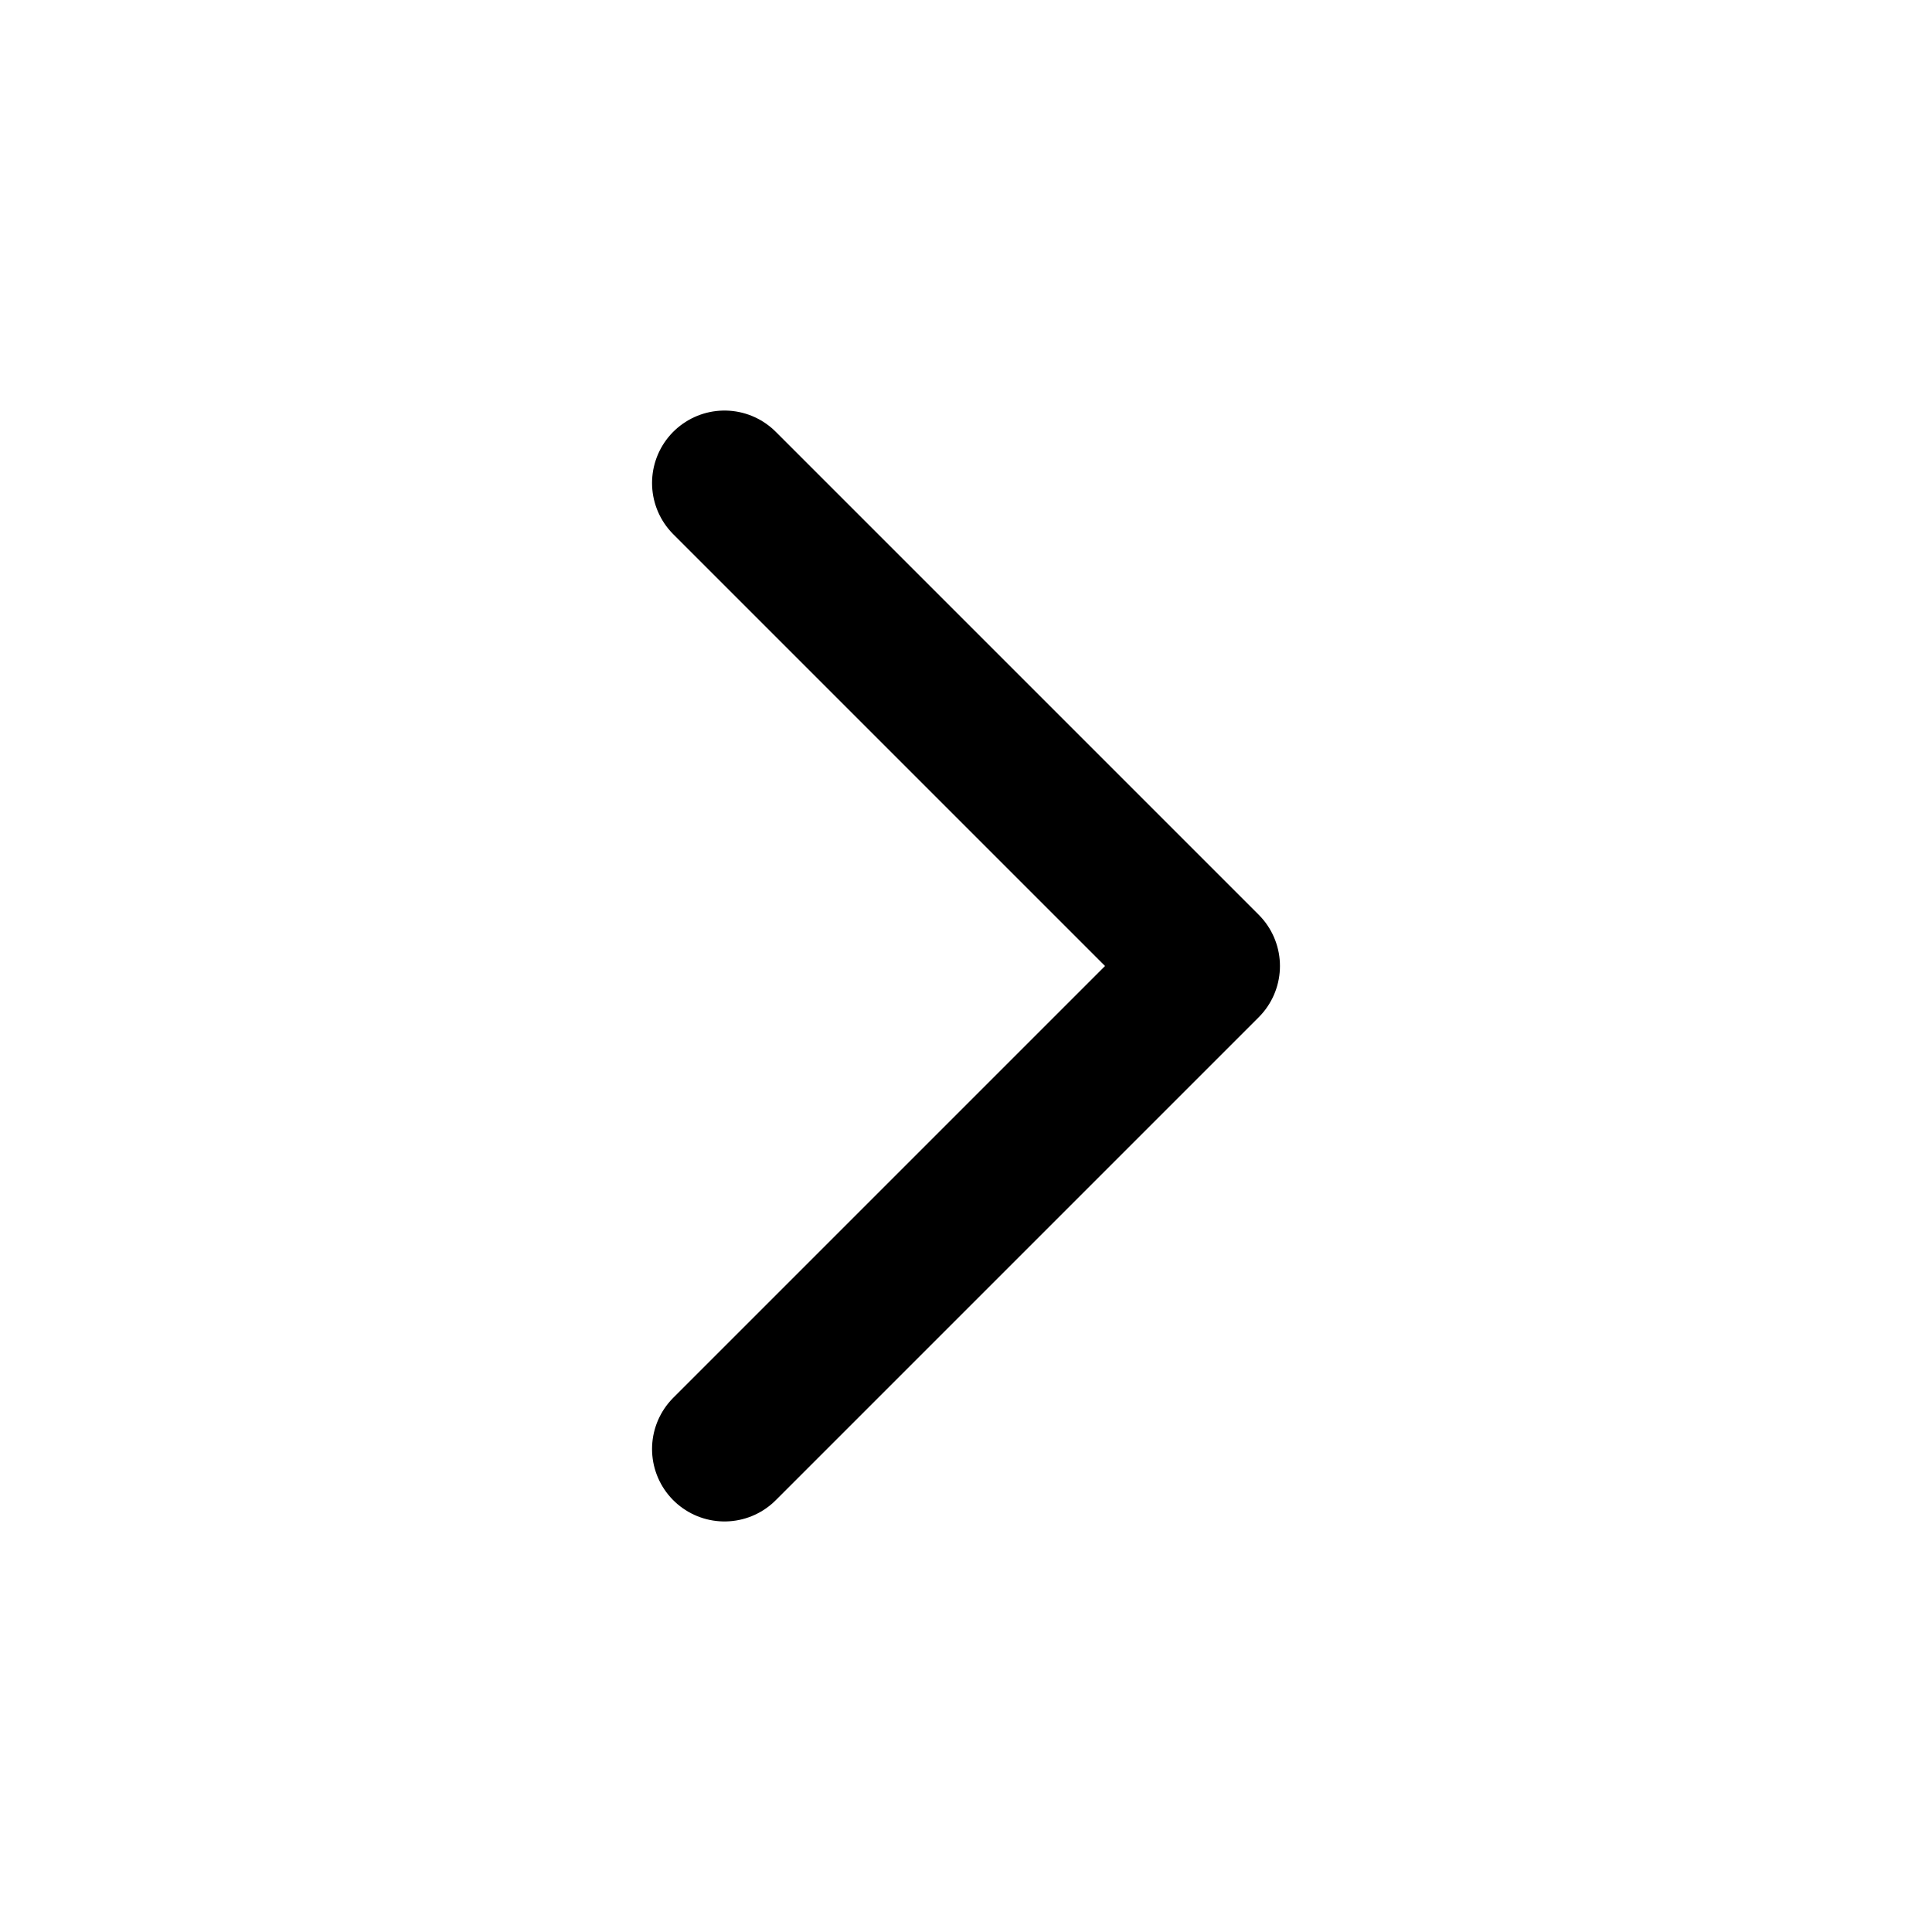
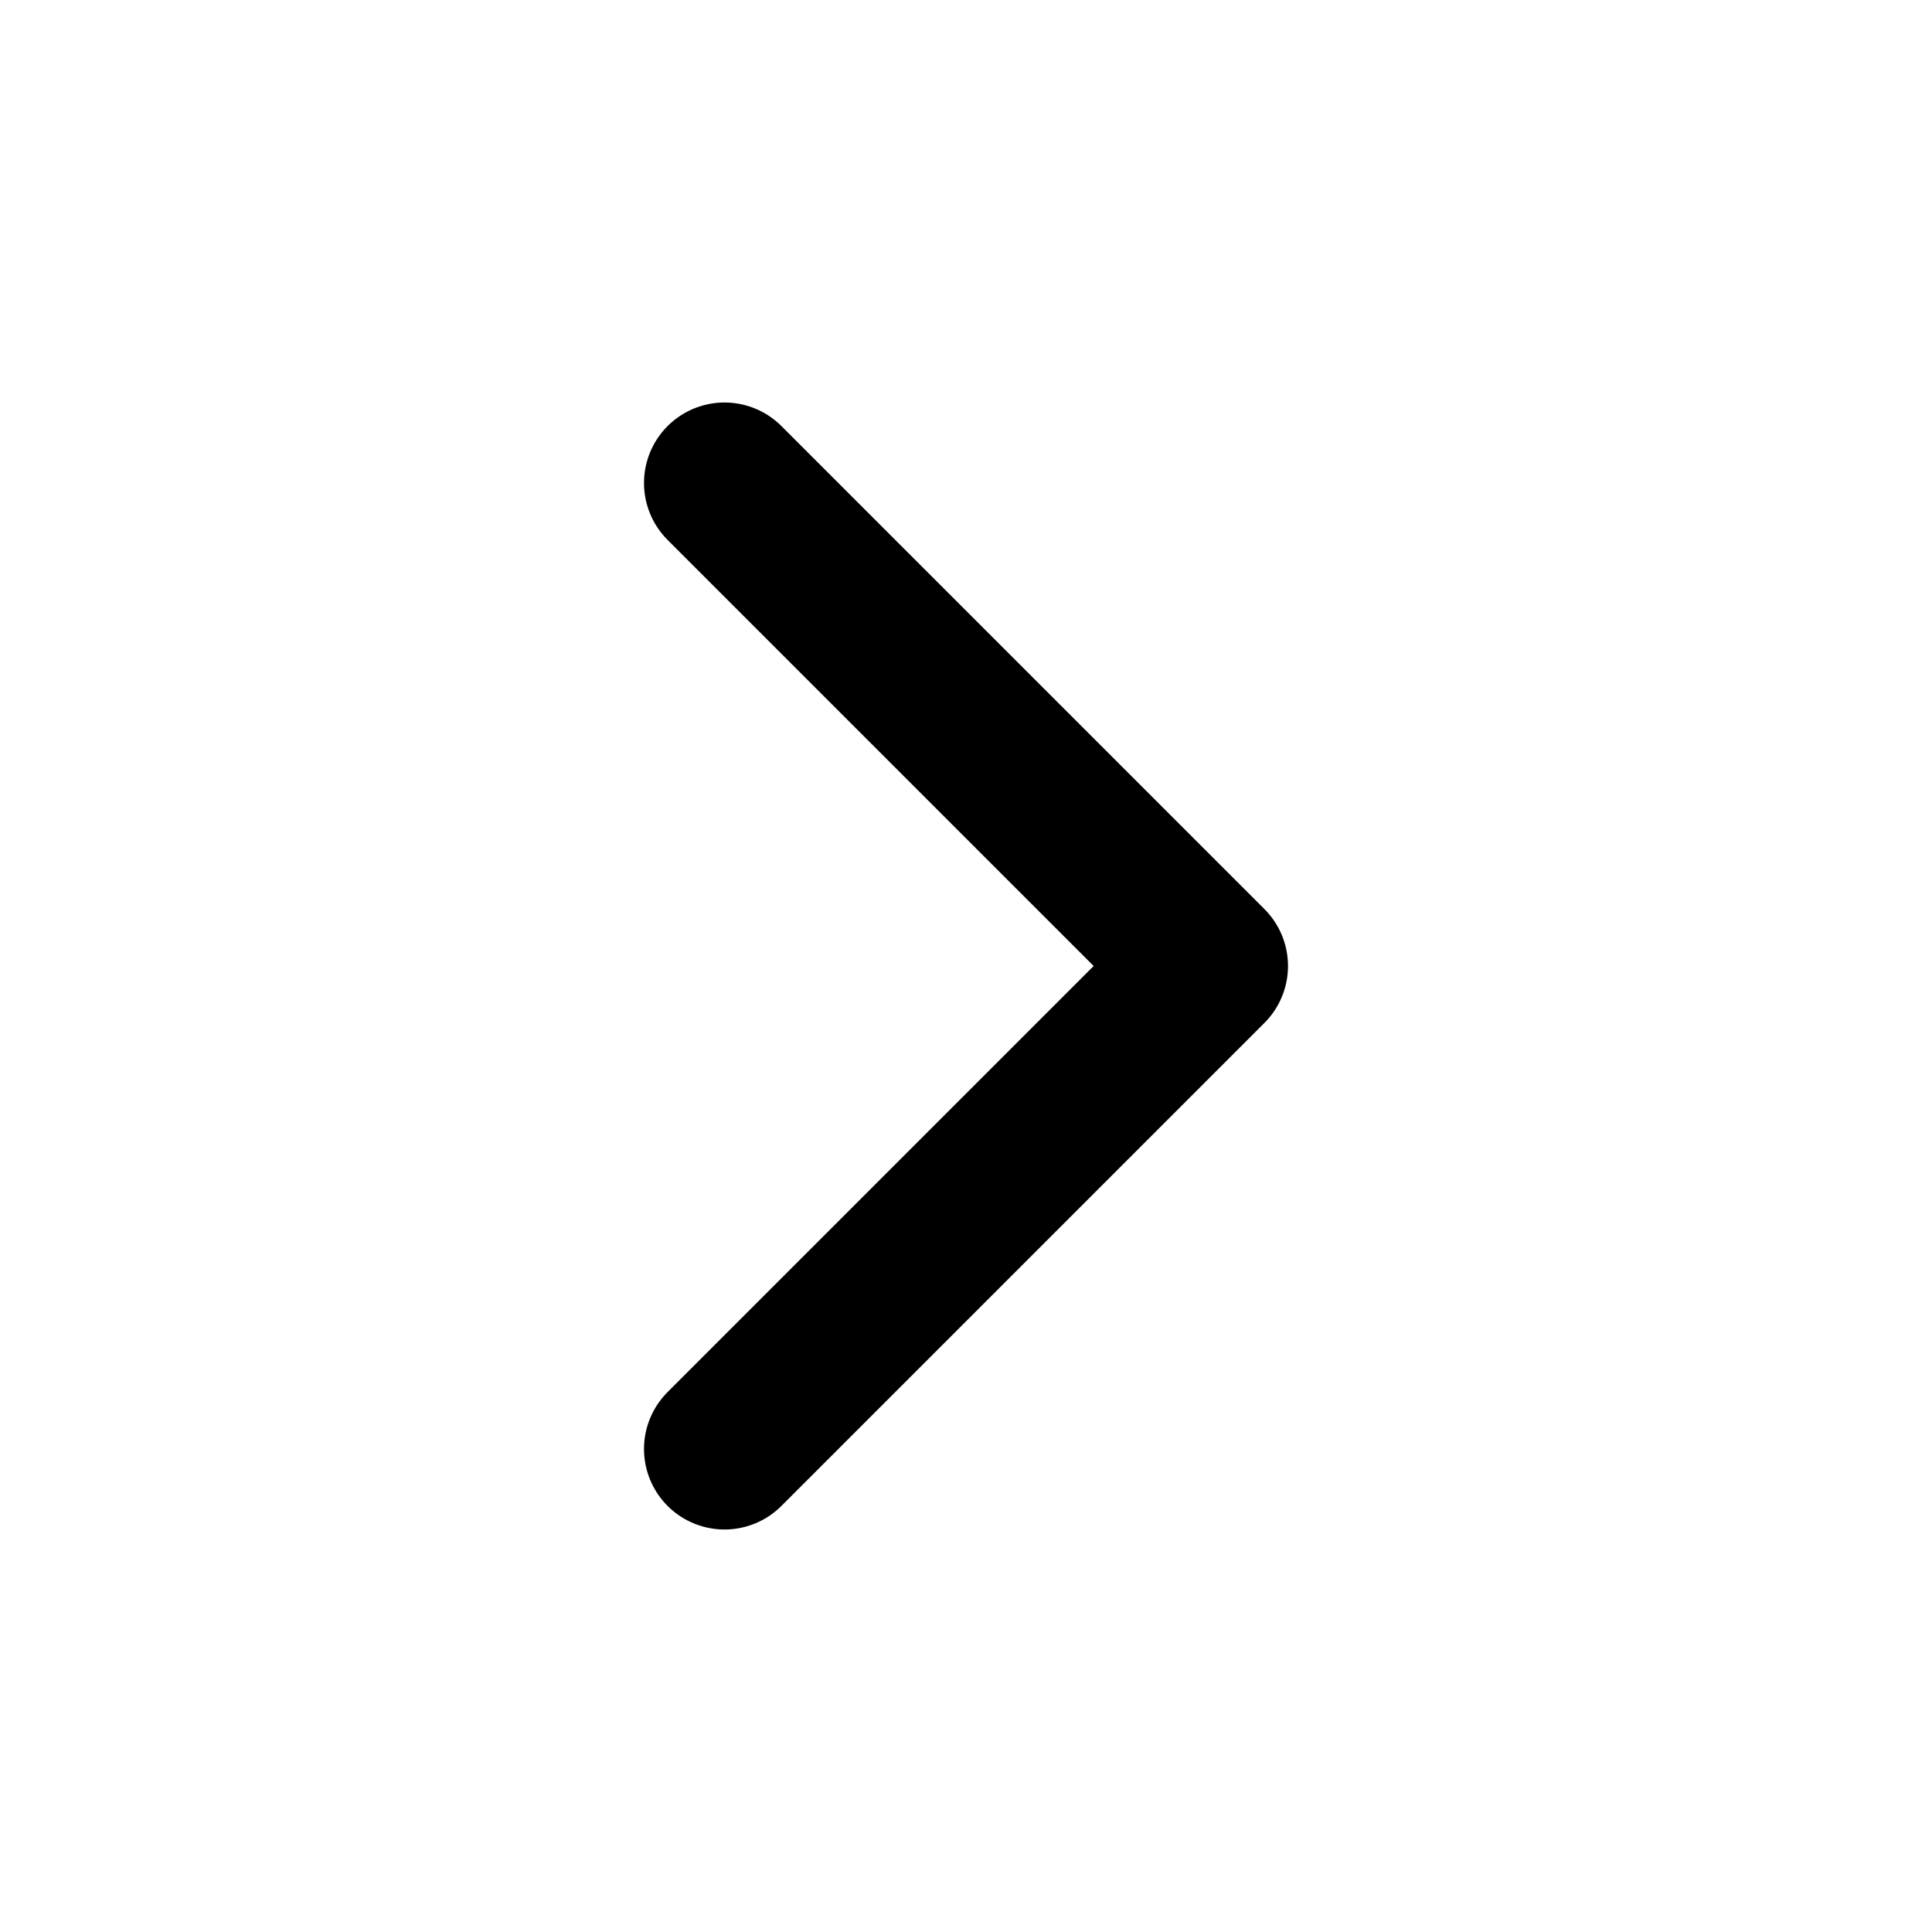
- <svg xmlns="http://www.w3.org/2000/svg" viewBox="0 0 24 24" fill="none" stroke="currentColor" stroke-width="1.8" stroke-linecap="round" stroke-linejoin="round">
-   <path d="M9 6 L15 12 L9 18" />
+ <svg xmlns="http://www.w3.org/2000/svg" width="24" height="24" viewBox="0 0 24 24" fill="none" stroke="currentColor" stroke-width="2" stroke-linecap="round" stroke-linejoin="round">
+   <path stroke="none" d="M0 0h24v24H0z" fill="none" />
+   <path d="M9 6l6 6l-6 6" />
</svg>
